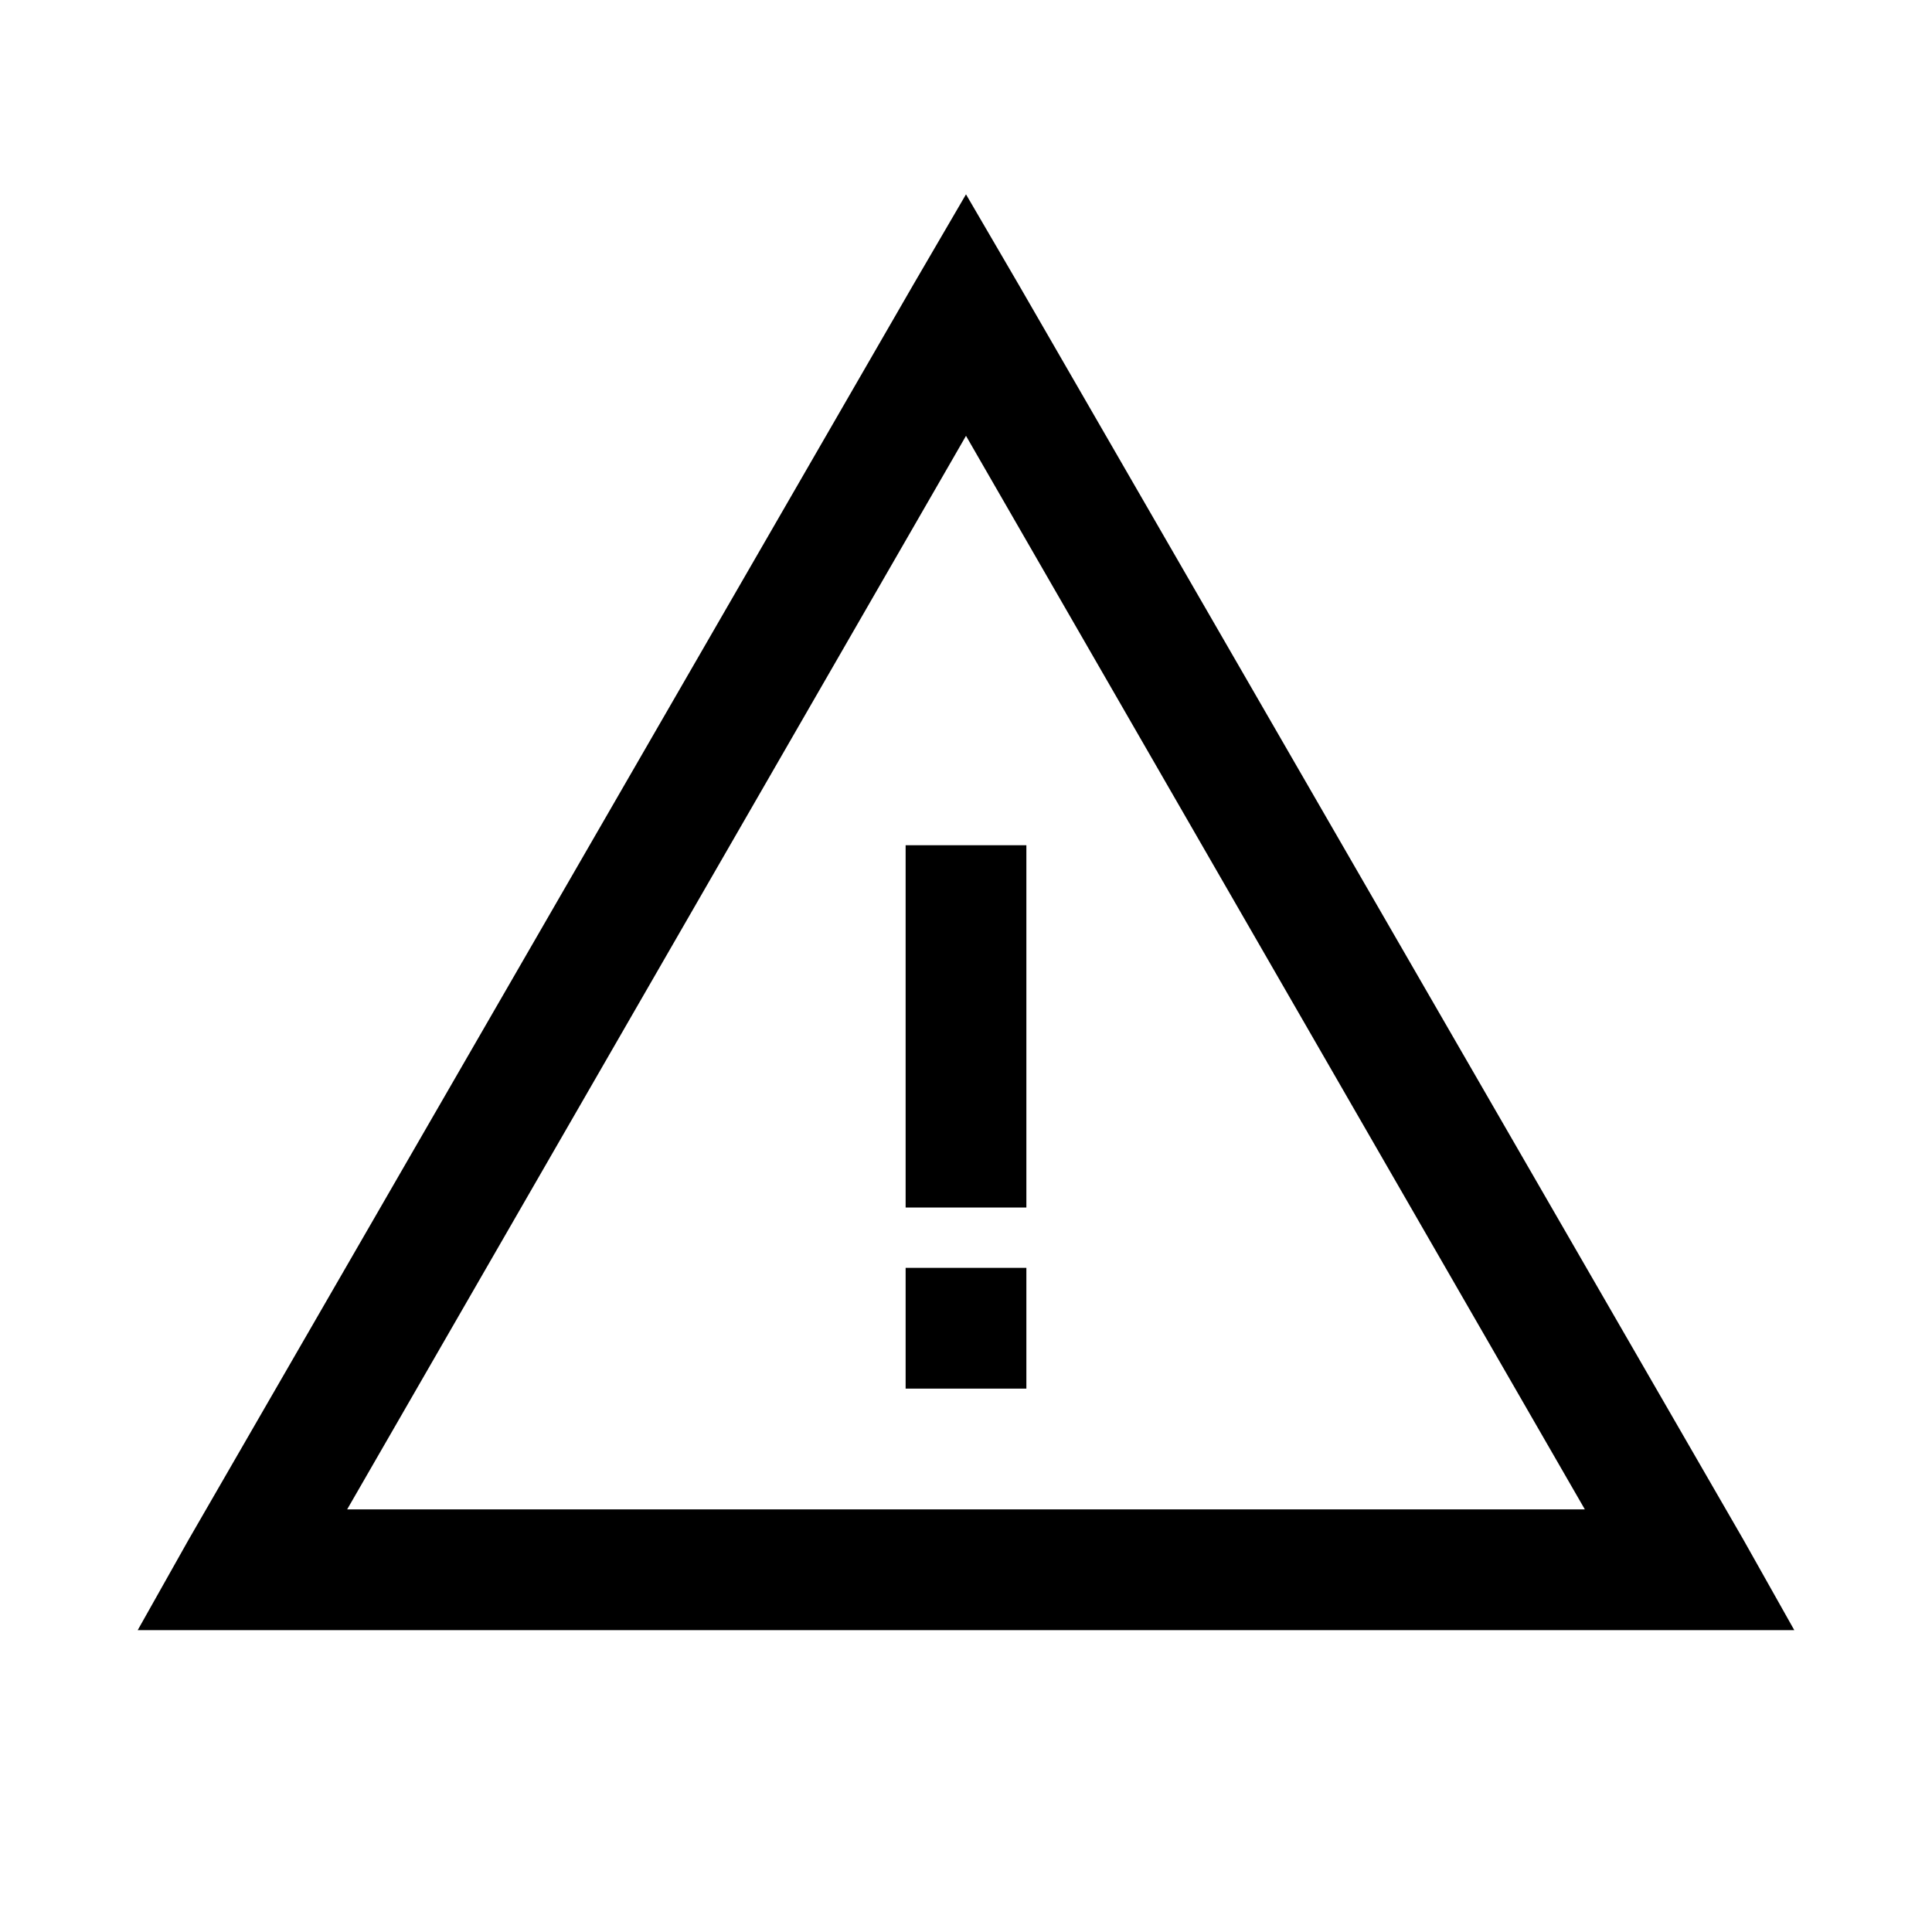
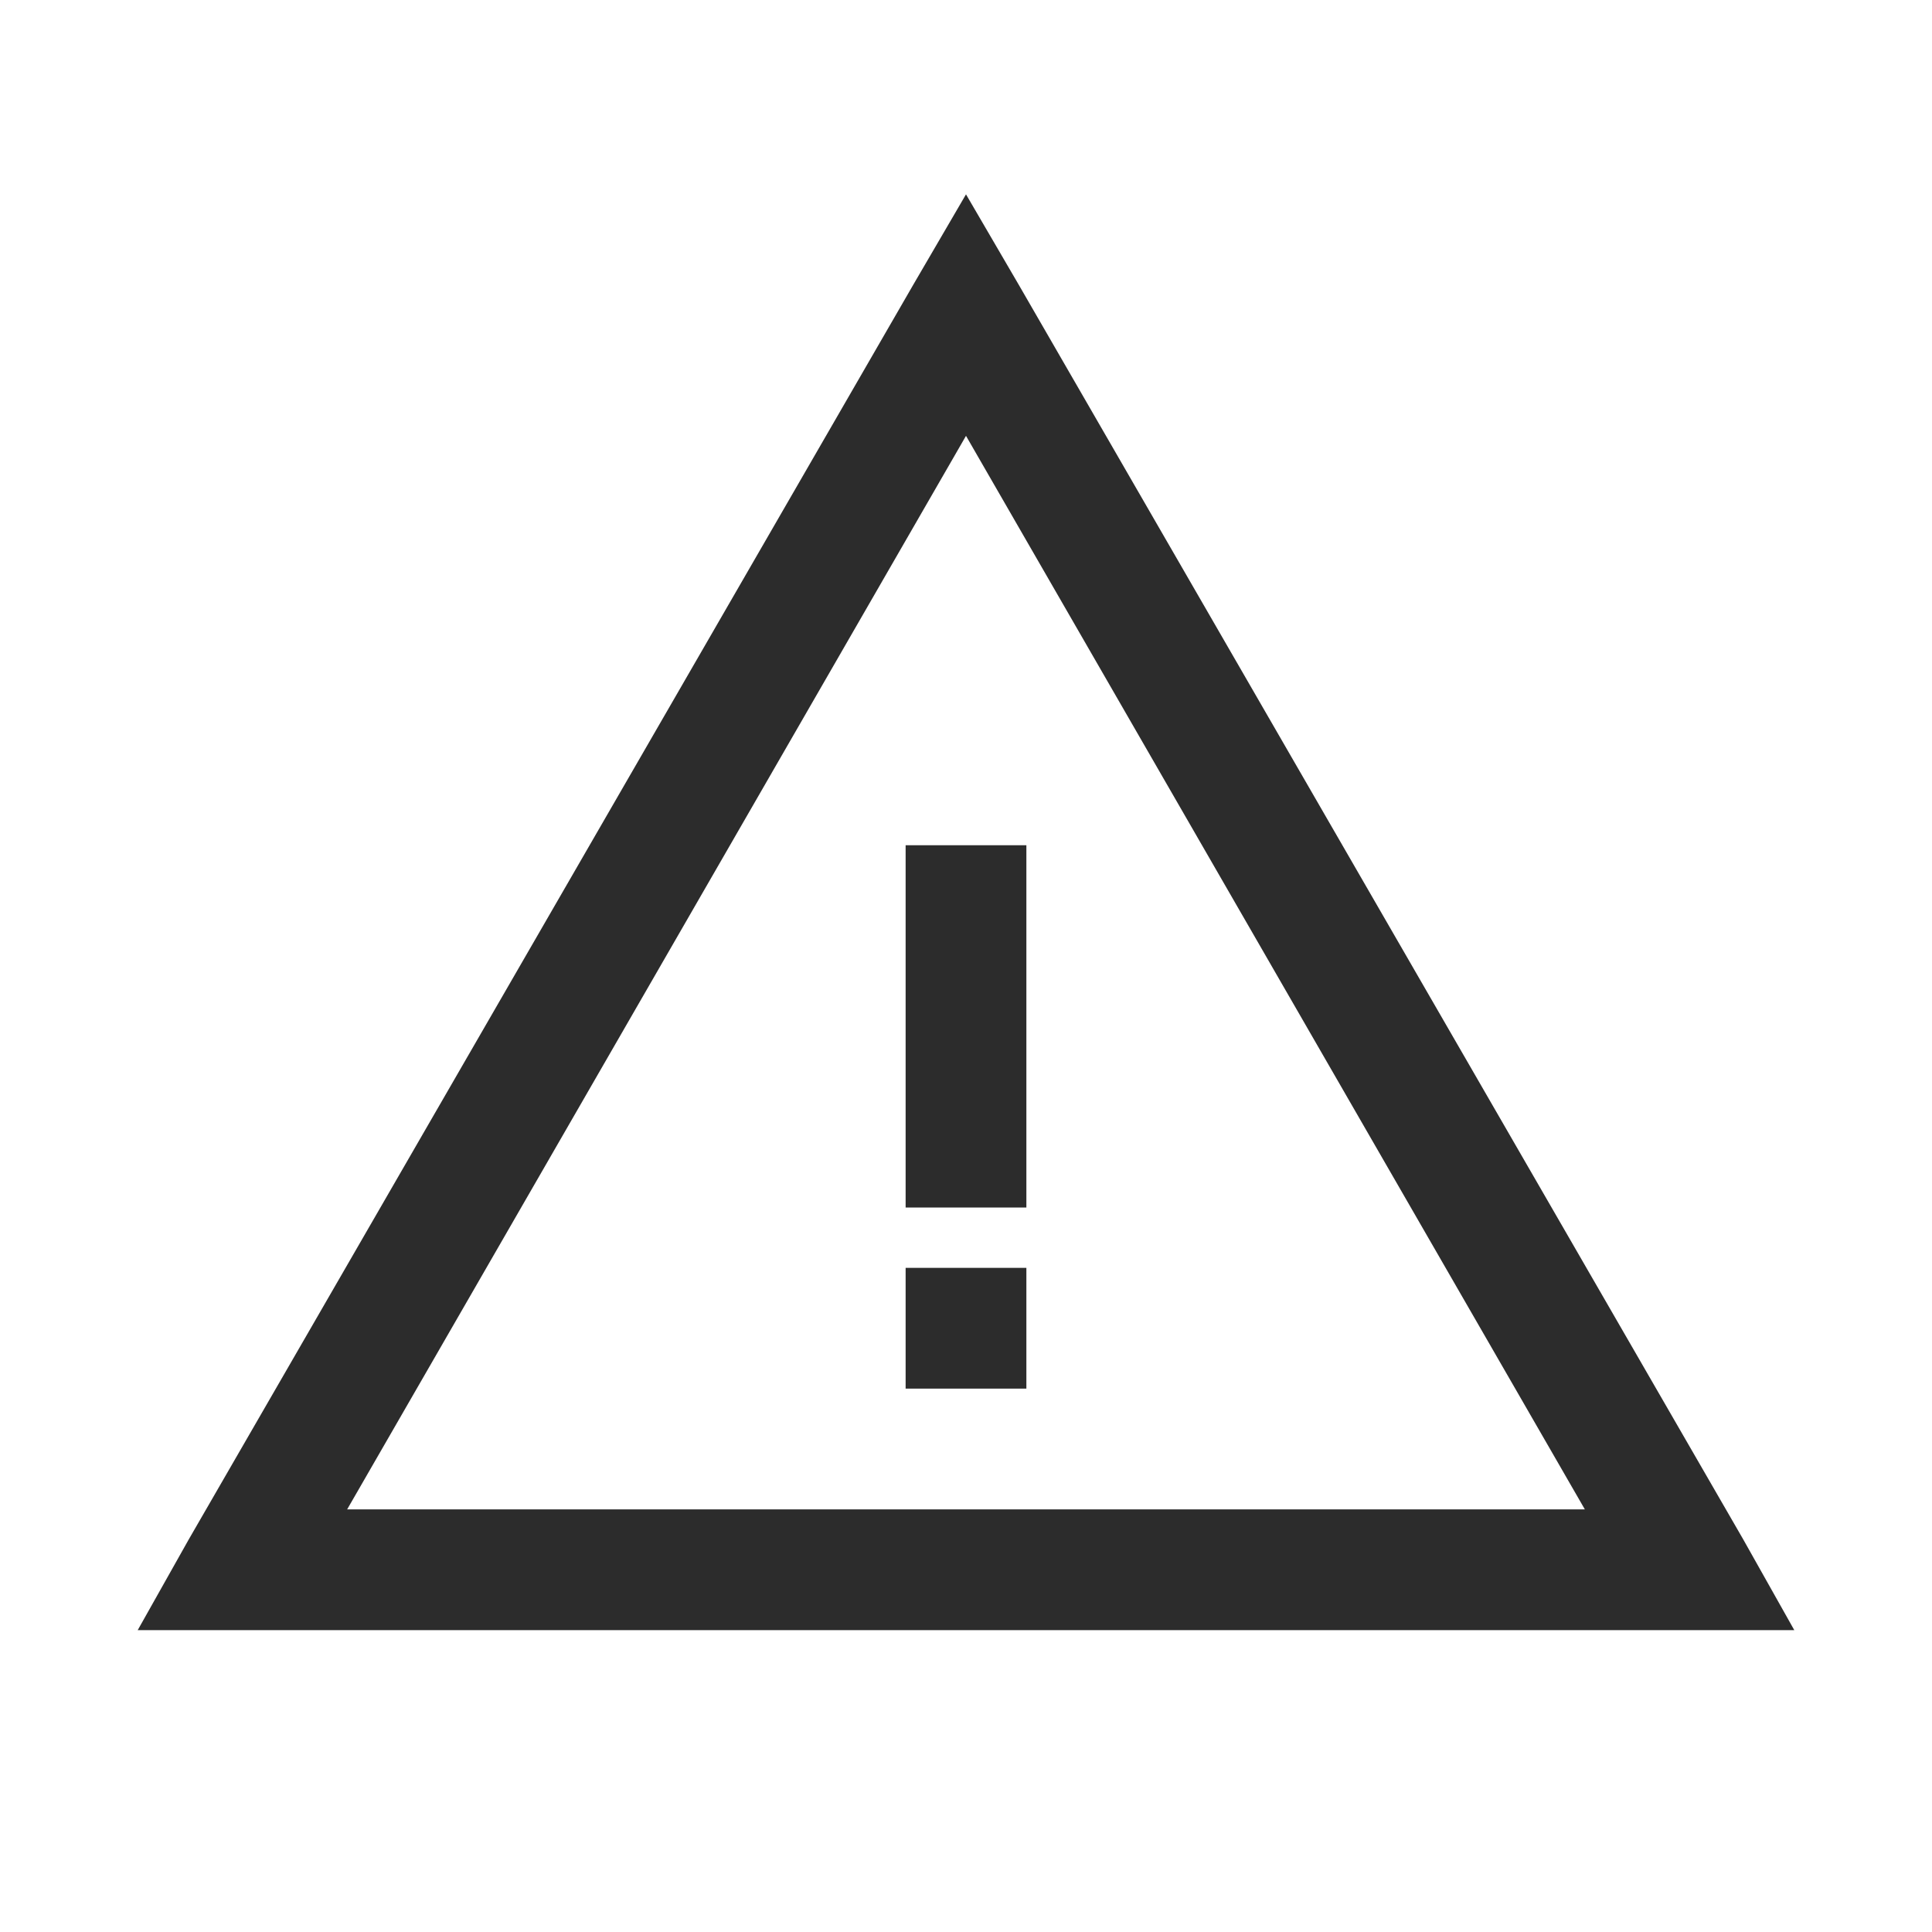
<svg xmlns="http://www.w3.org/2000/svg" width="32" height="32" viewBox="0 0 32 32" fill="none">
-   <path d="M16 3.219L15.125 4.719L3.125 25.5L2.281 27H29.719L28.875 25.5L16.875 4.719L16 3.219ZM16 7.219L26.25 25H5.75L16 7.219ZM15 14V20H17V14H15ZM15 21V23H17V21H15Z" fill="black" />
+   <path d="M16 3.219L15.125 4.719L3.125 25.5L2.281 27H29.719L28.875 25.5L16.875 4.719L16 3.219ZM16 7.219L26.25 25H5.75L16 7.219ZM15 14V20H17V14H15ZM15 21V23H17V21H15Z" fill="#2C2C2C" />
</svg>
